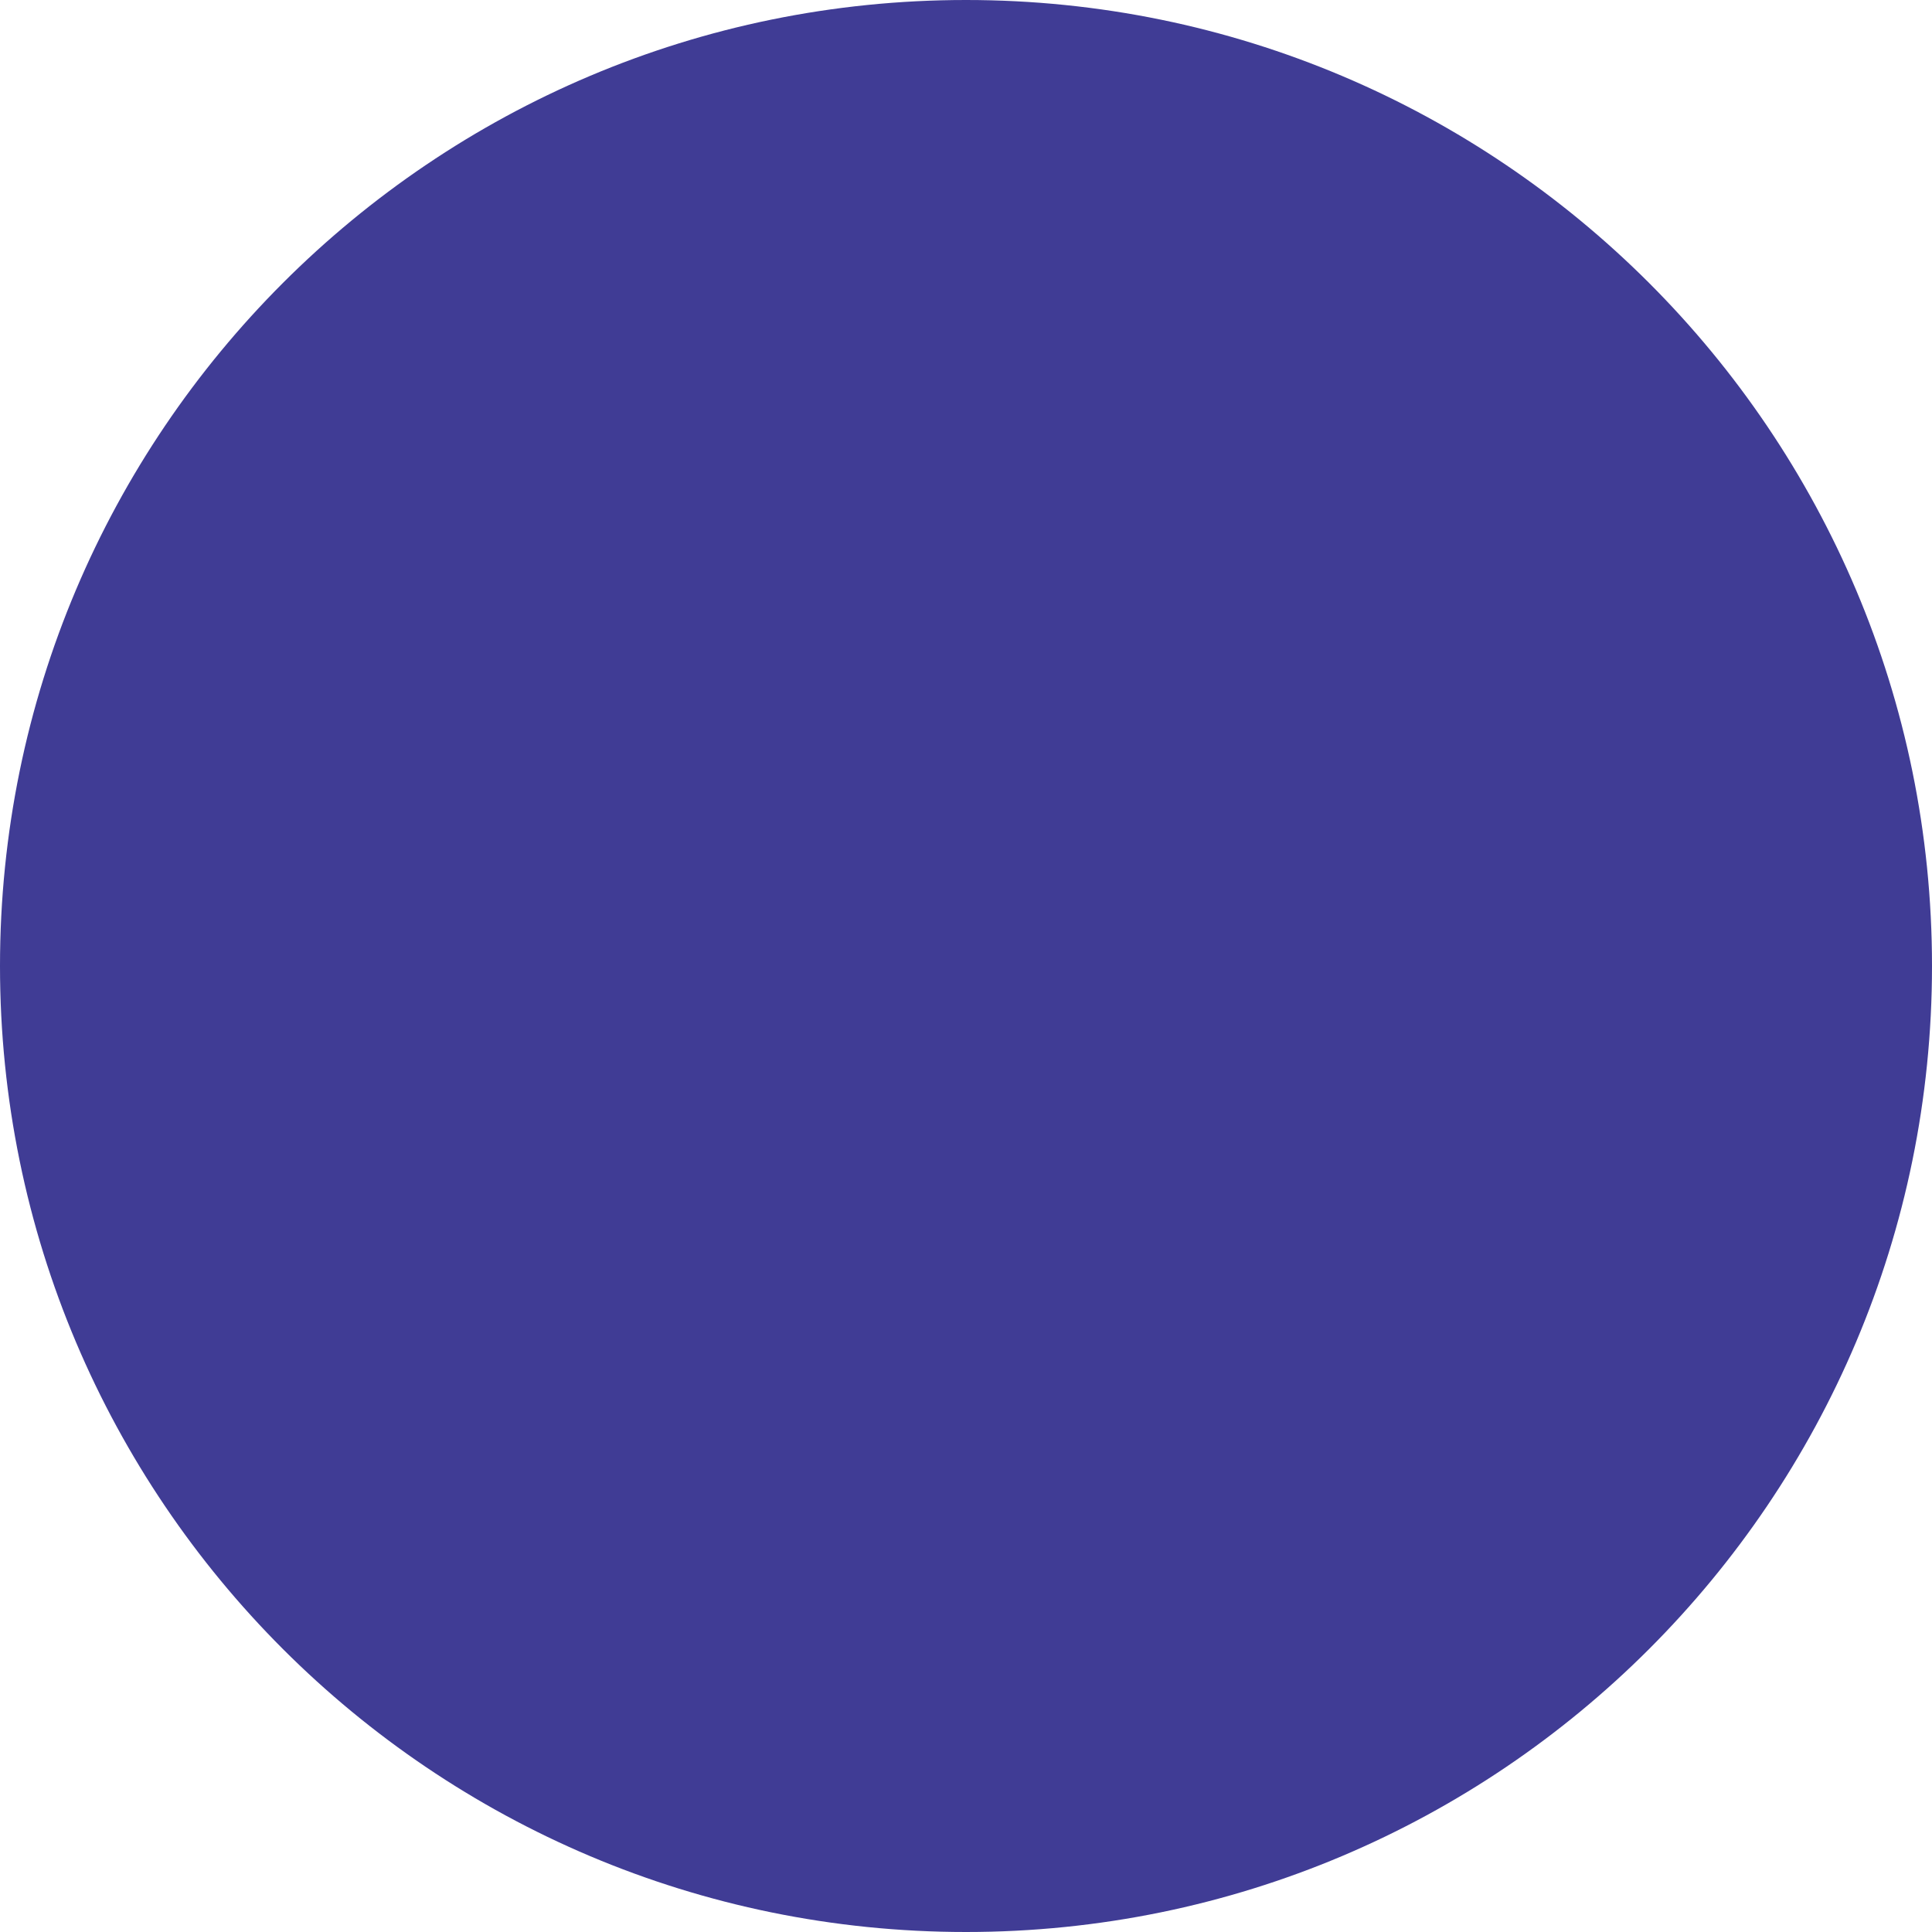
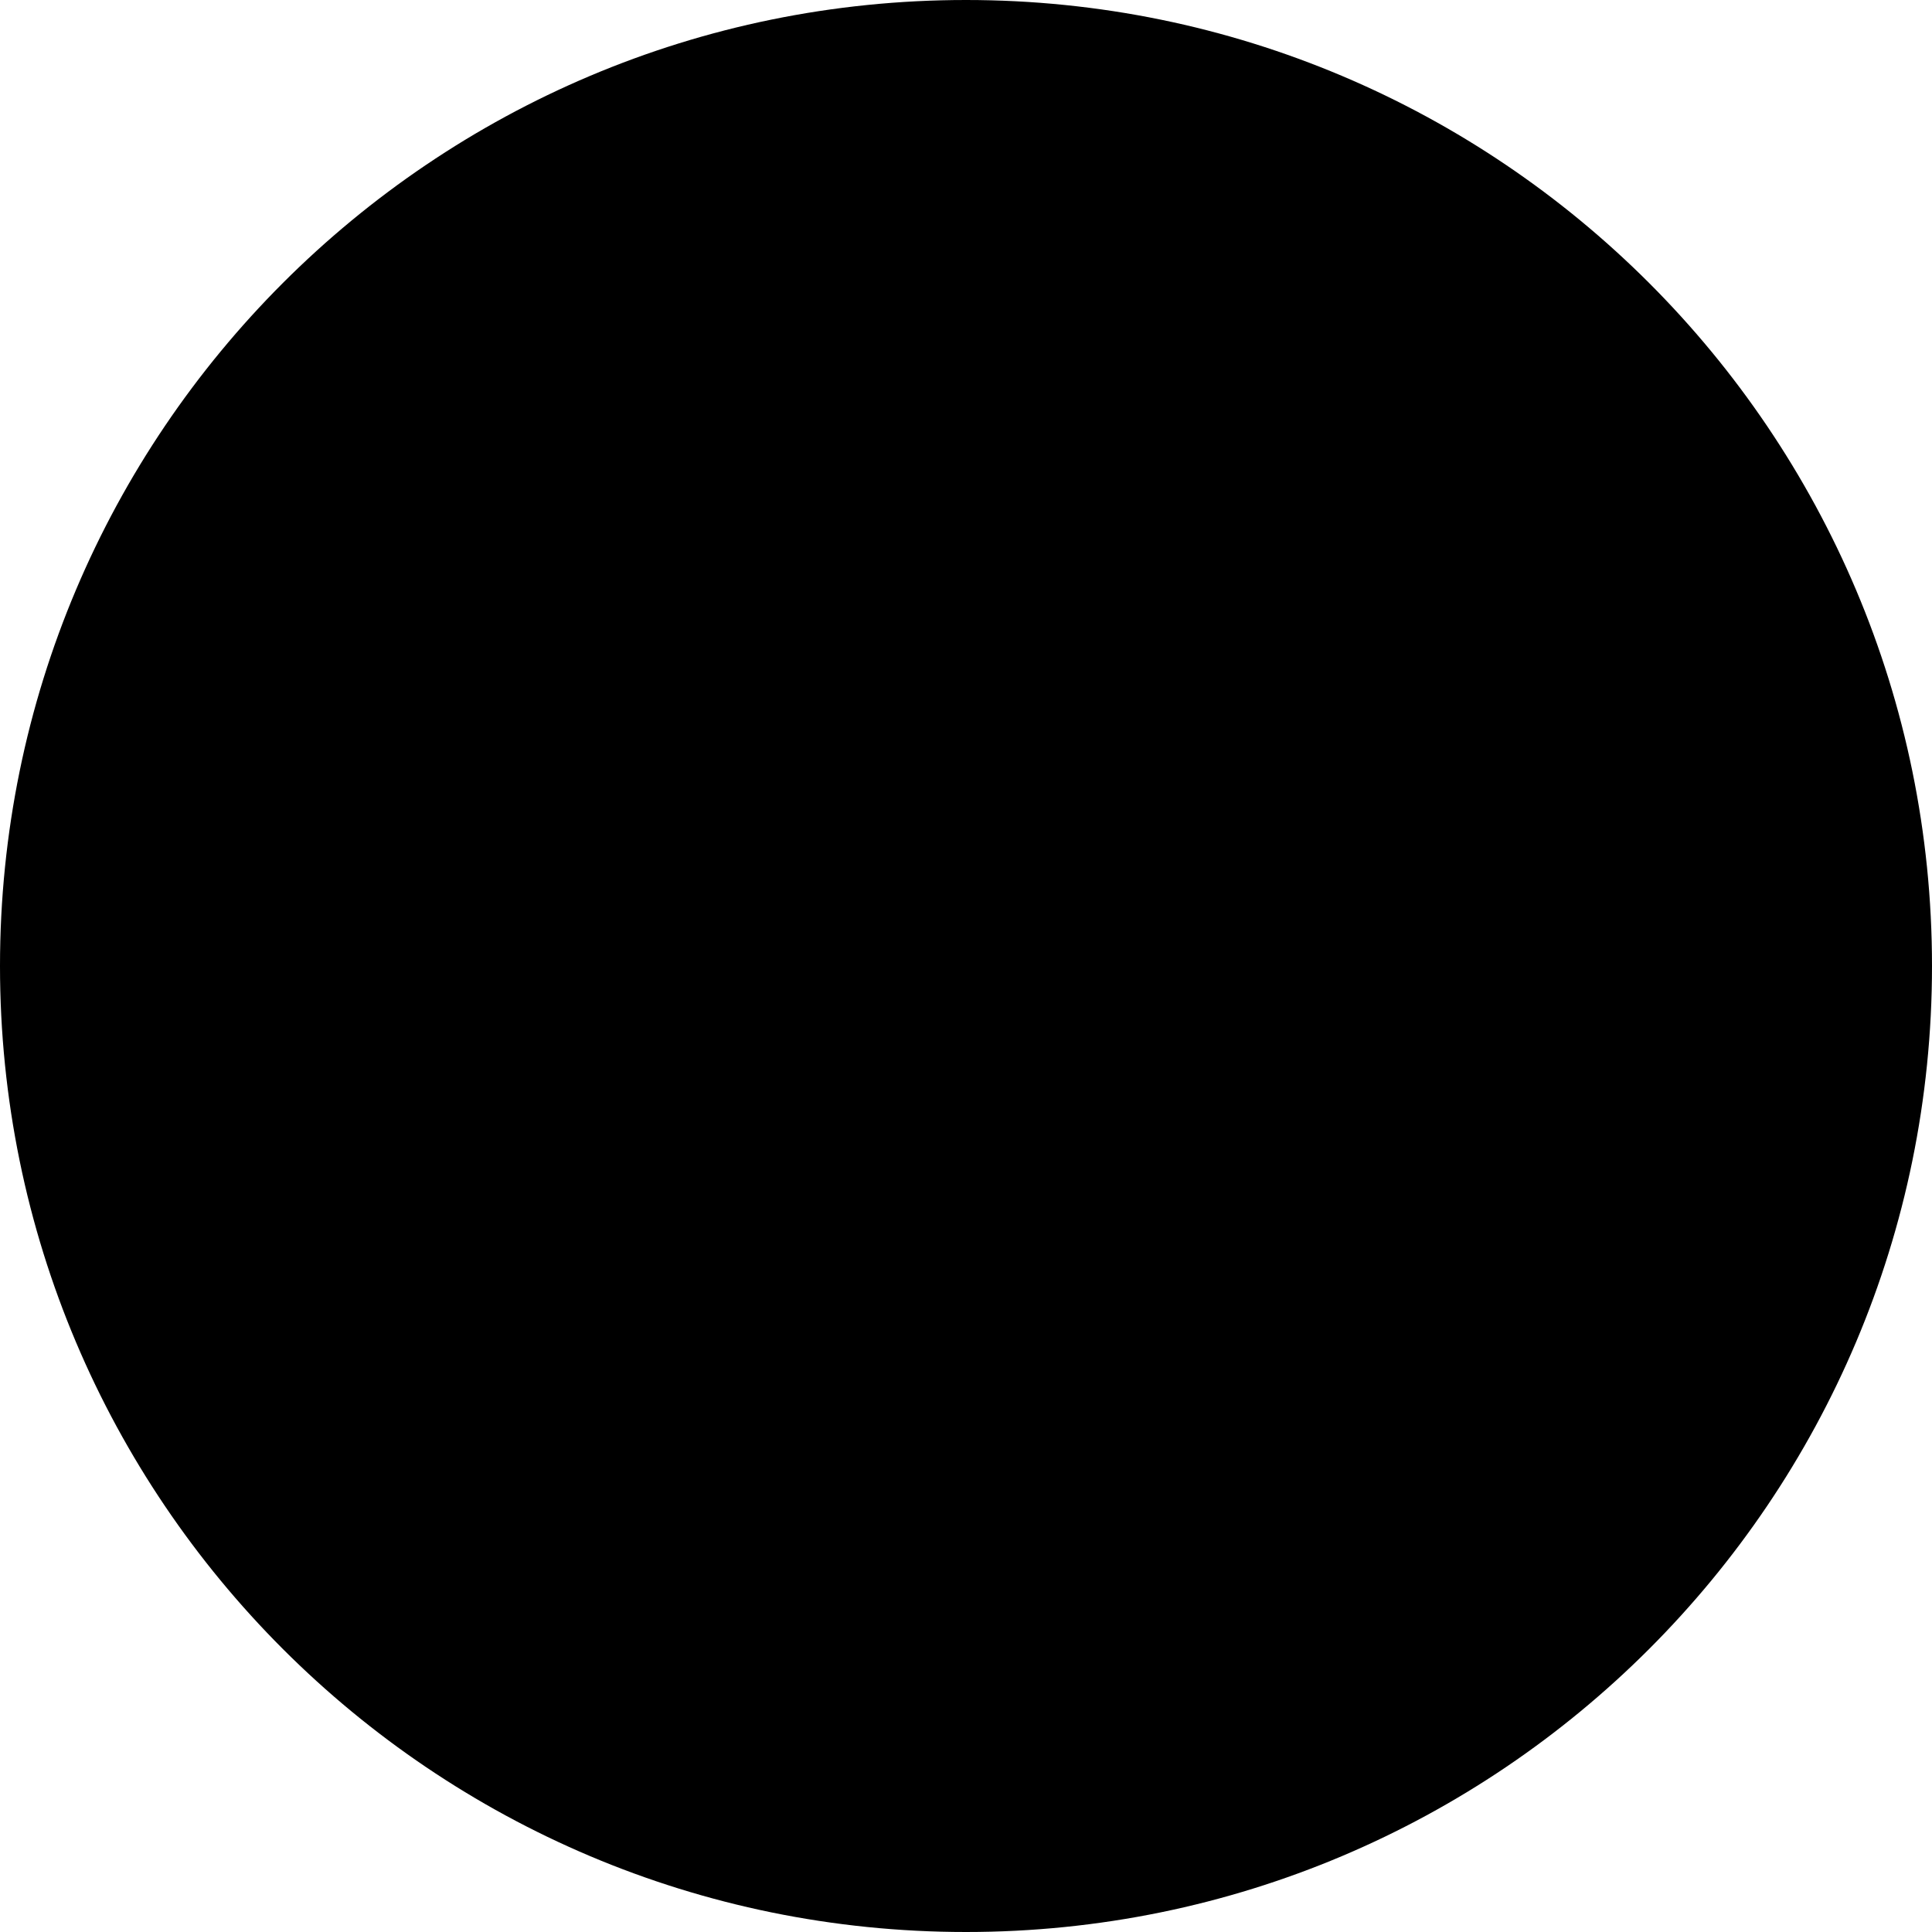
<svg xmlns="http://www.w3.org/2000/svg" width="14px" height="14px" viewBox="0 0 14 14" version="1.1">
  <defs />
  <g id="Page-1" stroke="none" stroke-width="1" fill="none" fill-rule="evenodd">
-     <g id="Desktop-HD" transform="translate(-516, -473)" fill="#403C95">
+     <g id="Desktop-HD" transform="translate(-516, -473)" fill="#000000">
      <circle id="Oval-3-Copy" cx="523" cy="480" r="7" />
    </g>
  </g>
</svg>
